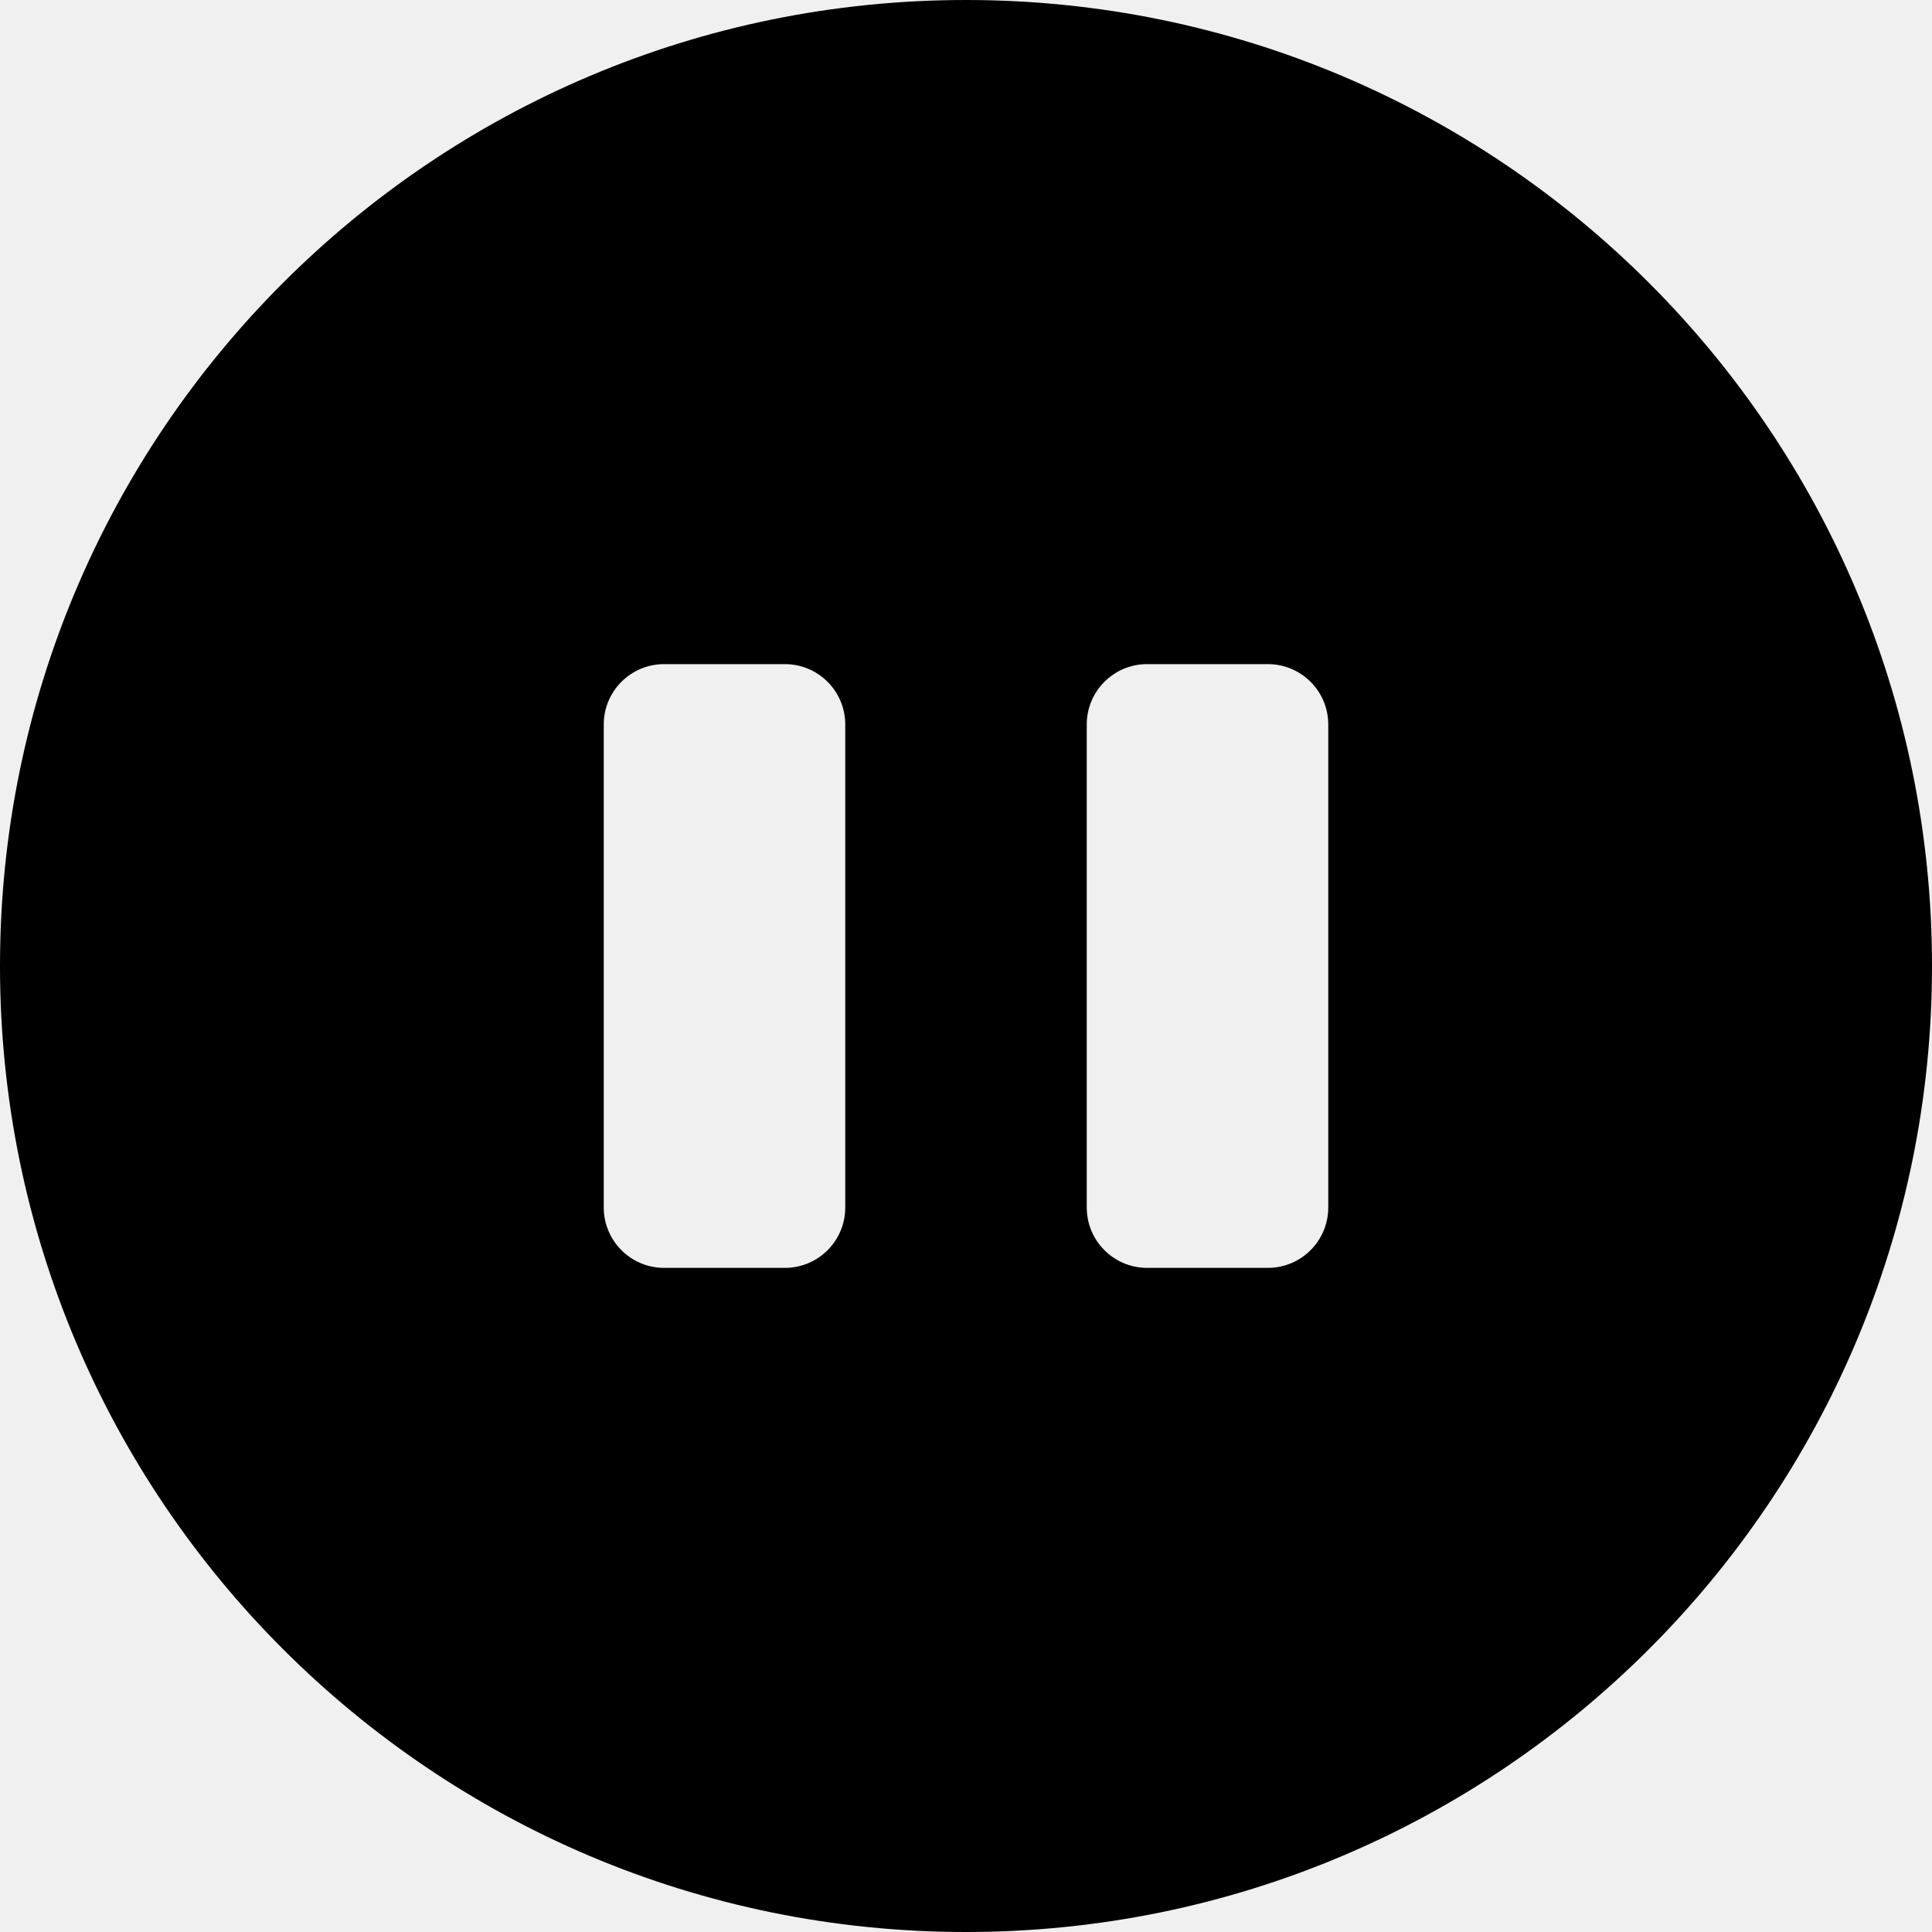
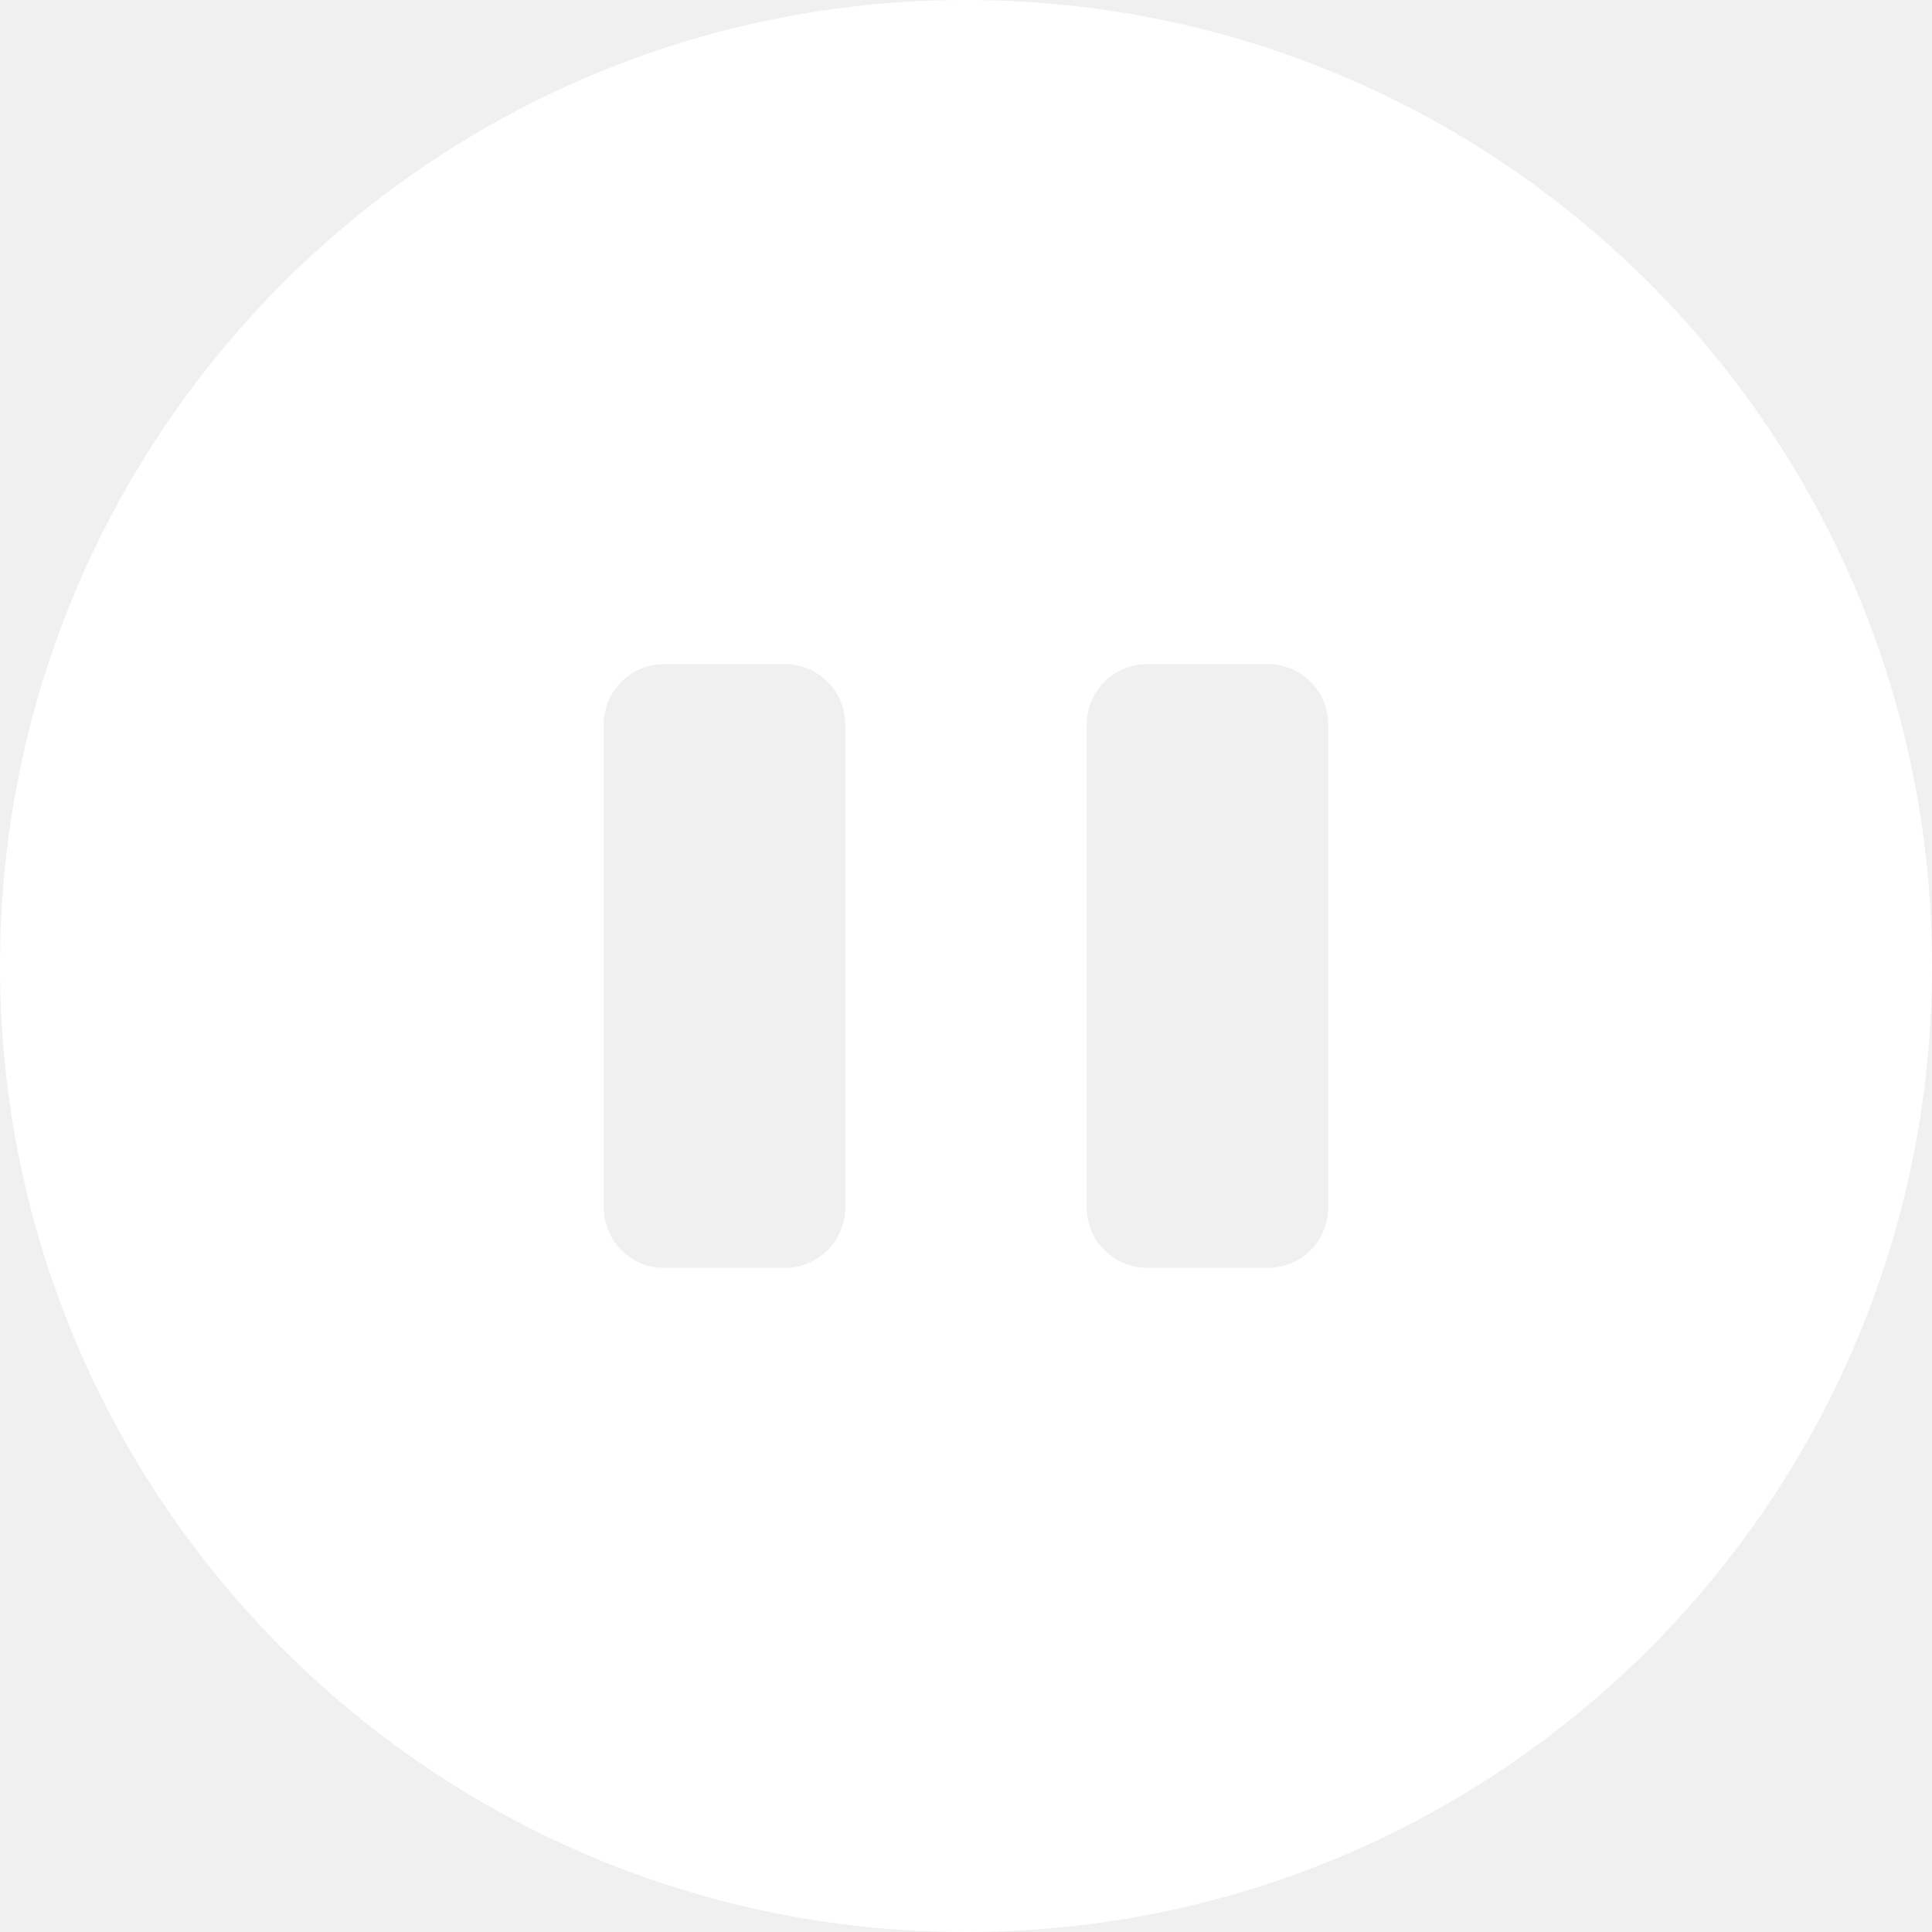
- <svg xmlns="http://www.w3.org/2000/svg" fill="#000000" height="40px" width="40px" version="1.1" id="Capa_1" viewBox="0 0 512 512" xml:space="preserve">
+ <svg xmlns="http://www.w3.org/2000/svg" fill="#ffffff" height="40px" width="40px" version="1.1" id="Capa_1" viewBox="0 0 512 512" xml:space="preserve">
  <path d="M256,0C114.617,0,0,114.615,0,256s114.617,256,256,256s256-114.615,256-256S397.383,0,256,0z M224,320  c0,8.836-7.164,16-16,16h-32c-8.836,0-16-7.164-16-16V192c0-8.836,7.164-16,16-16h32c8.836,0,16,7.164,16,16V320z M352,320  c0,8.836-7.164,16-16,16h-32c-8.836,0-16-7.164-16-16V192c0-8.836,7.164-16,16-16h32c8.836,0,16,7.164,16,16V320z" />
</svg>
